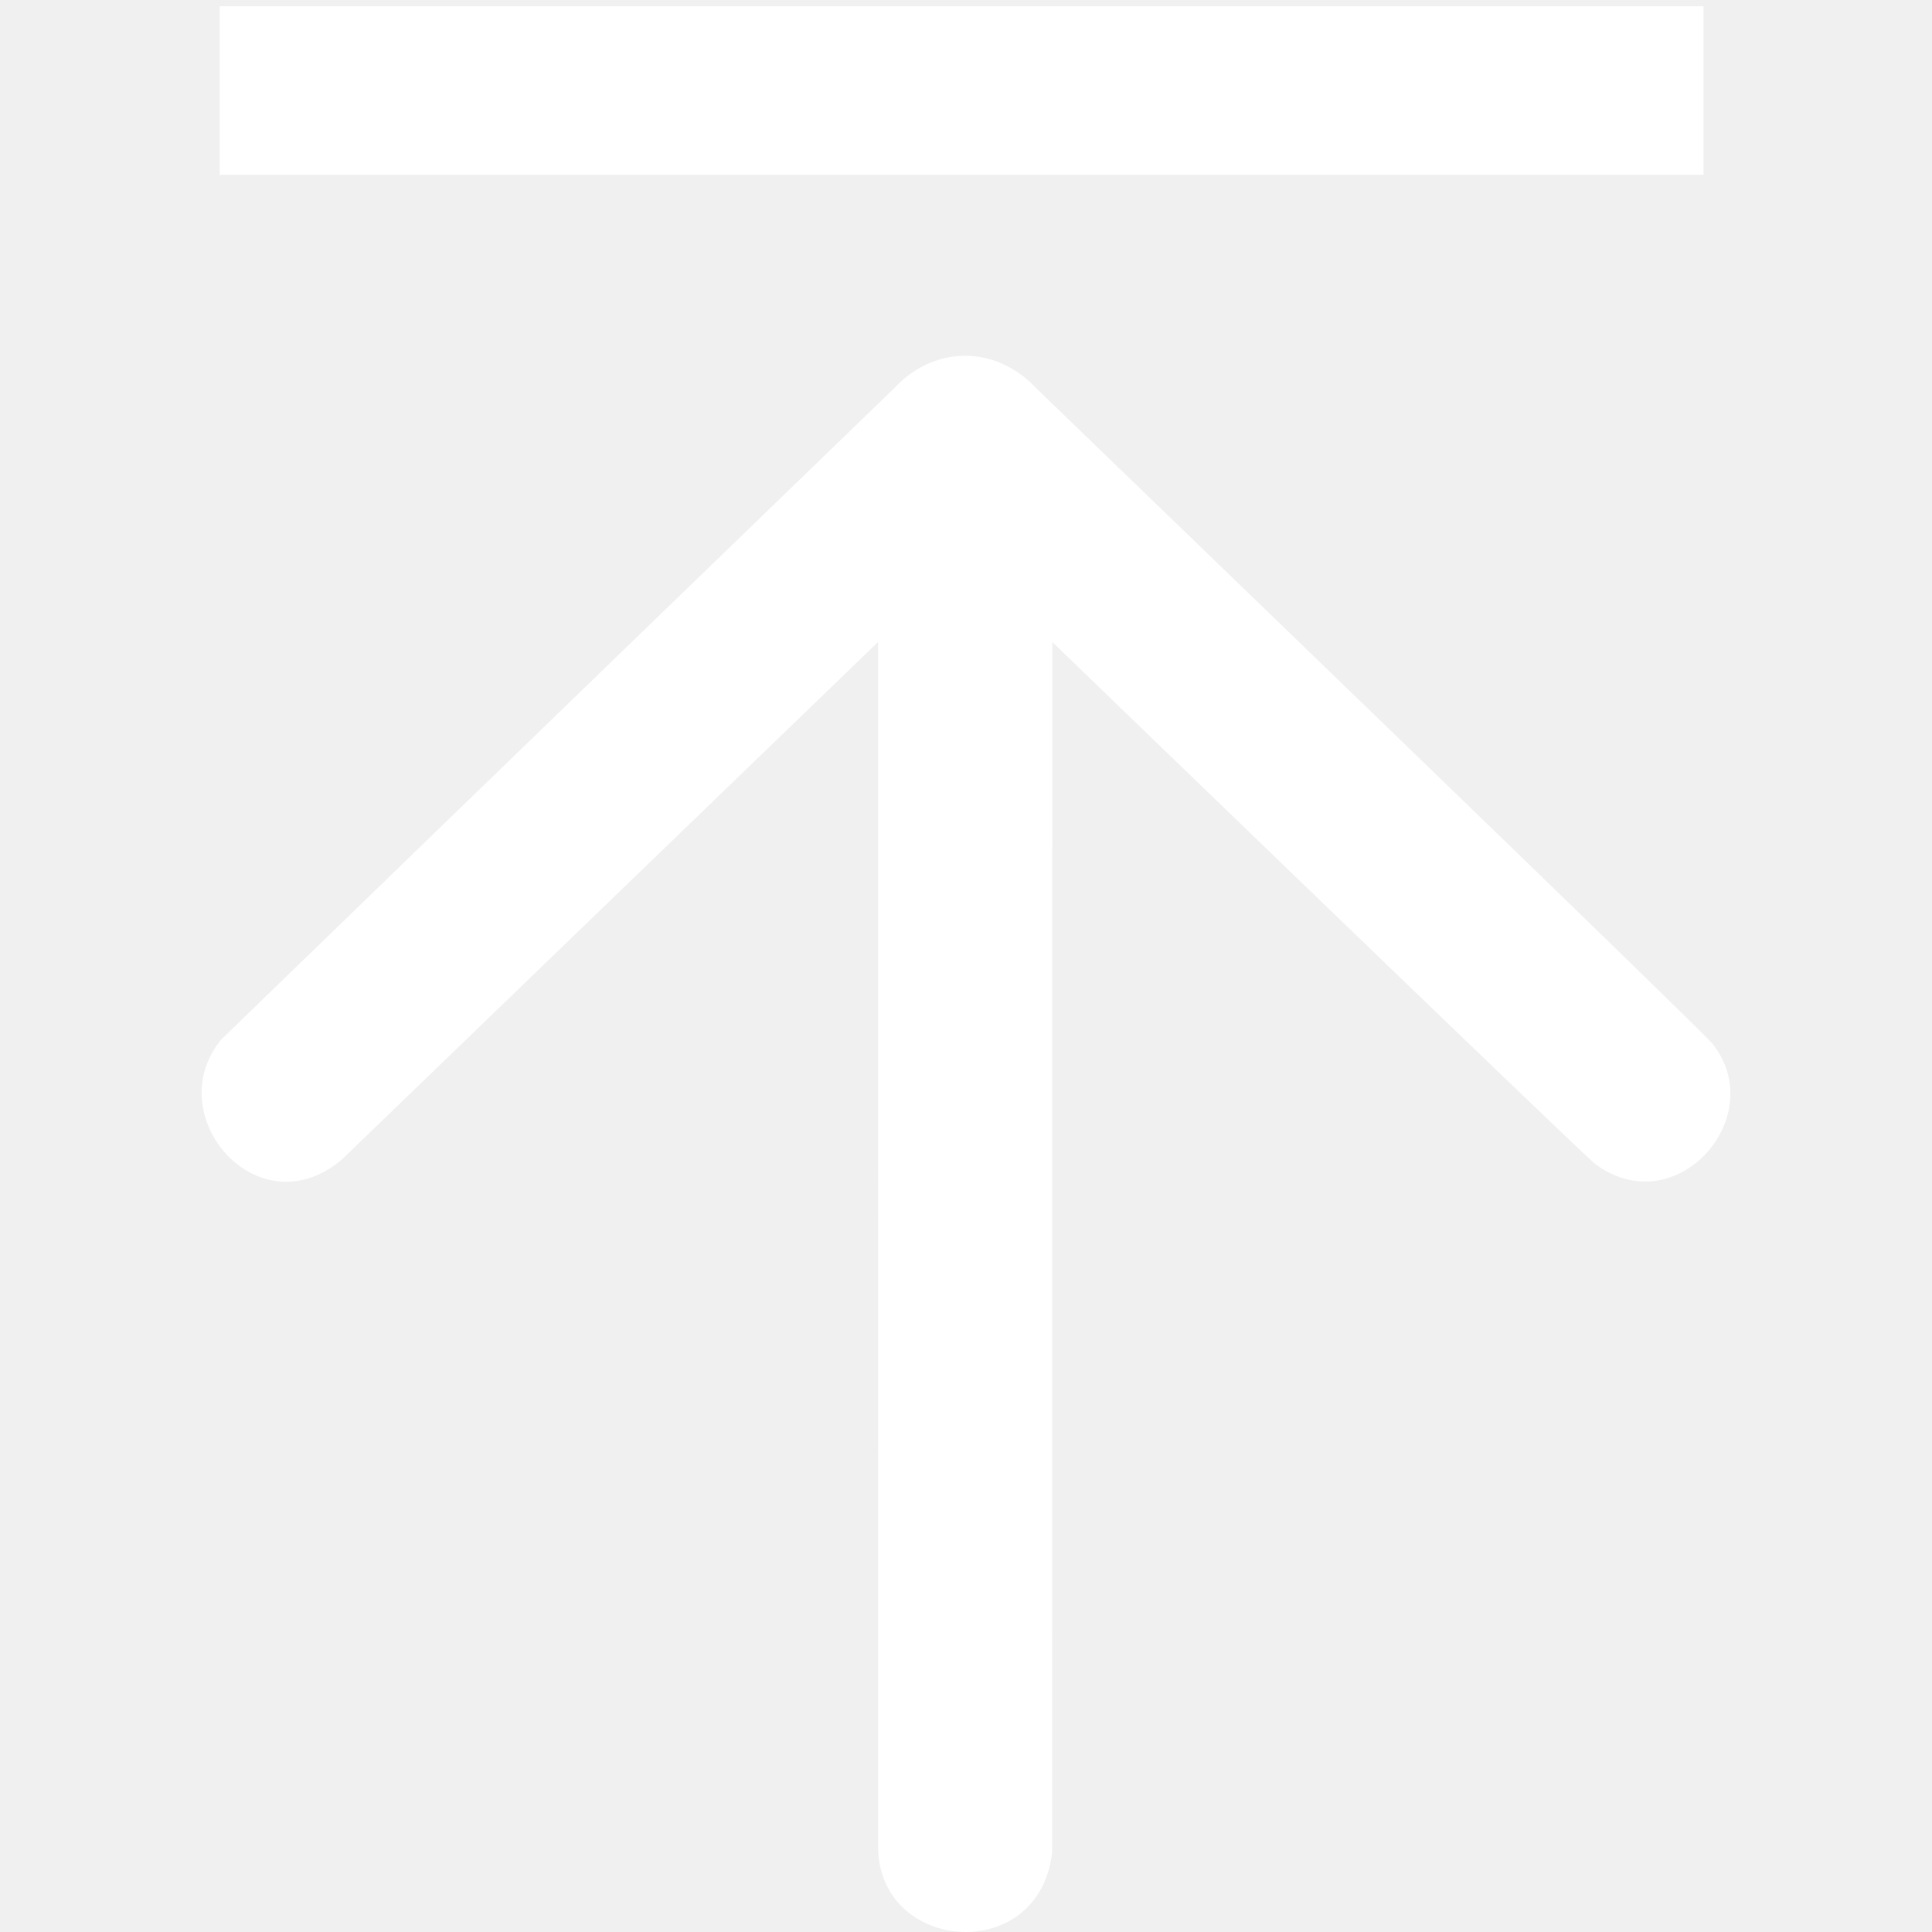
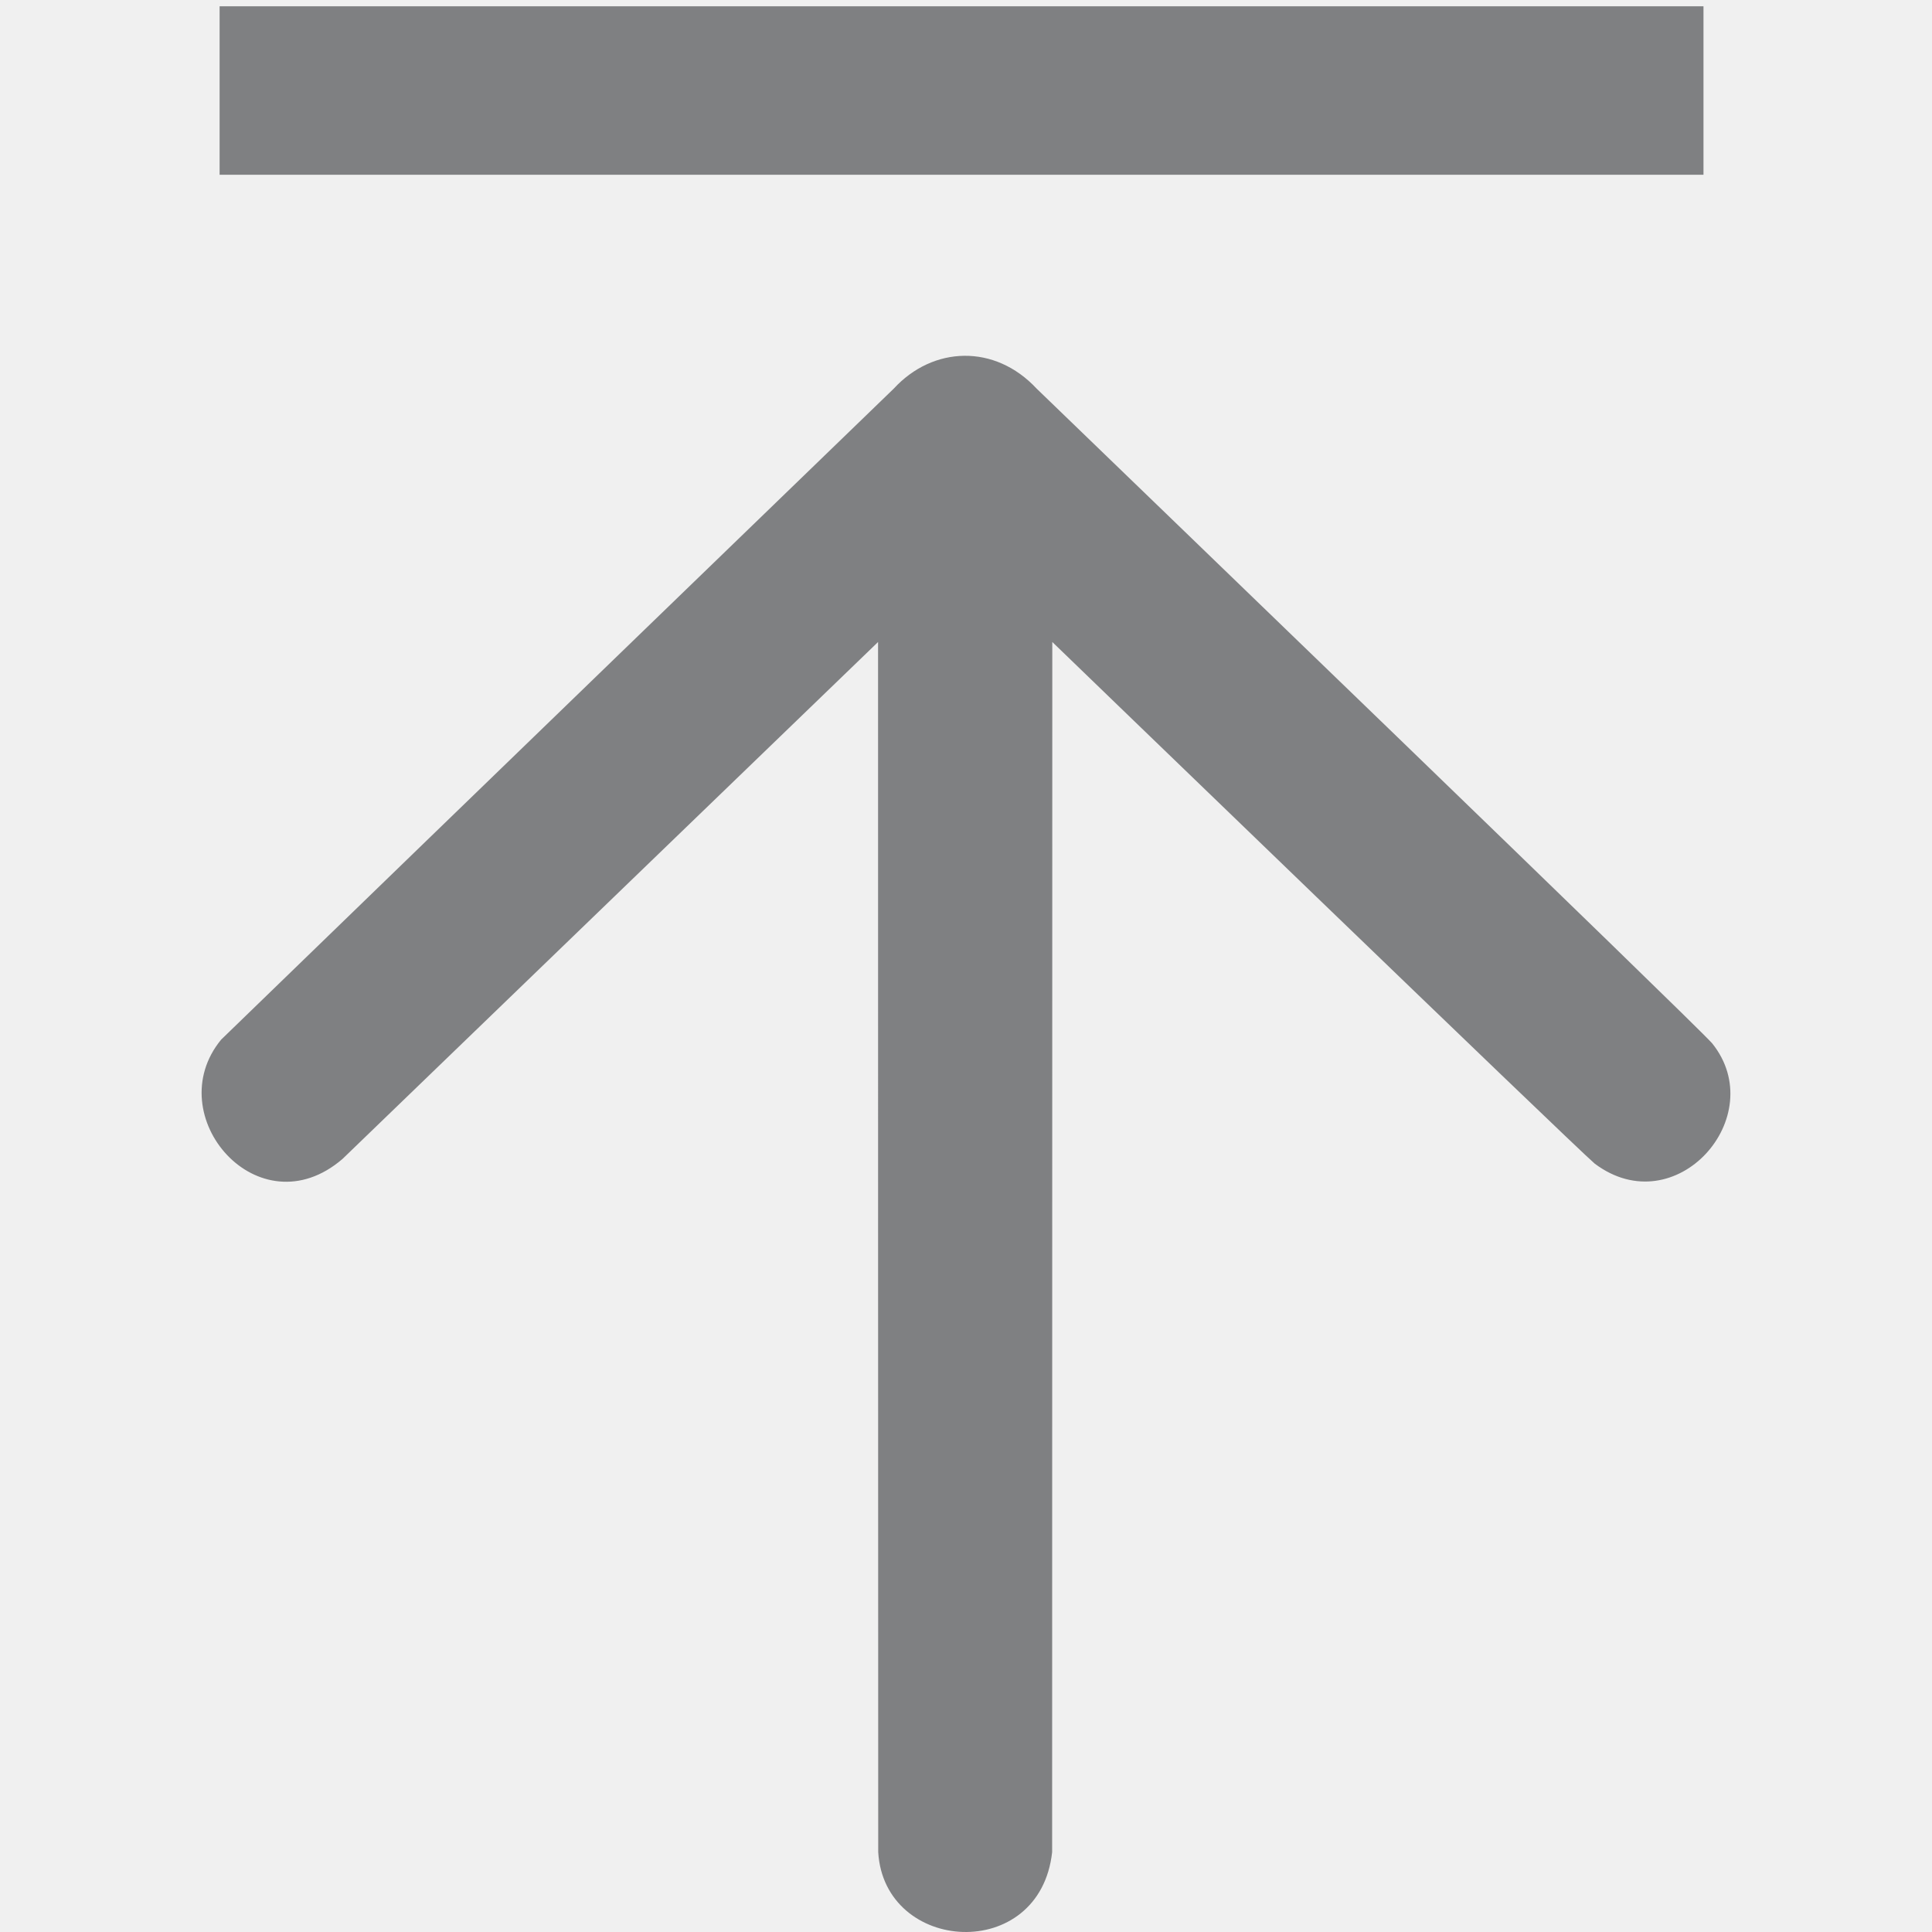
<svg xmlns="http://www.w3.org/2000/svg" t="1765588865371" class="icon" viewBox="0 0 1024 1024" version="1.1" p-id="3485" width="200" height="200">
-   <path d="M557.655 981.67c-6.5 59.042-88.987 53.777-92.18 0-0.083-40.897-0.083-641.391-0.083-641.391l-283.84 273.964c-44.473 38.309-97.435-22.923-64.345-63.216 125.71-121.896 351.29-340.005 356.508-345.05 20.811-22.609 53.573-23.78 75.722 0 41.407 40.038 348.701 336.329 358.029 346.99 31.167 38.742-19.224 96.074-62.243 63.774C834.11 607.311 557.74 340.268 557.74 340.268M116.396 3.332l786.488 0 0 89.286L116.396 92.618 116.396 3.332z" fill="#ffffff" p-id="3486" />
+   <path d="M557.655 981.67c-6.5 59.042-88.987 53.777-92.18 0-0.083-40.897-0.083-641.391-0.083-641.391l-283.84 273.964c-44.473 38.309-97.435-22.923-64.345-63.216 125.71-121.896 351.29-340.005 356.508-345.05 20.811-22.609 53.573-23.78 75.722 0 41.407 40.038 348.701 336.329 358.029 346.99 31.167 38.742-19.224 96.074-62.243 63.774C834.11 607.311 557.74 340.268 557.74 340.268M116.396 3.332l786.488 0 0 89.286L116.396 92.618 116.396 3.332z" fill="#7f8082" p-id="3486">
+     </path>
</svg>
